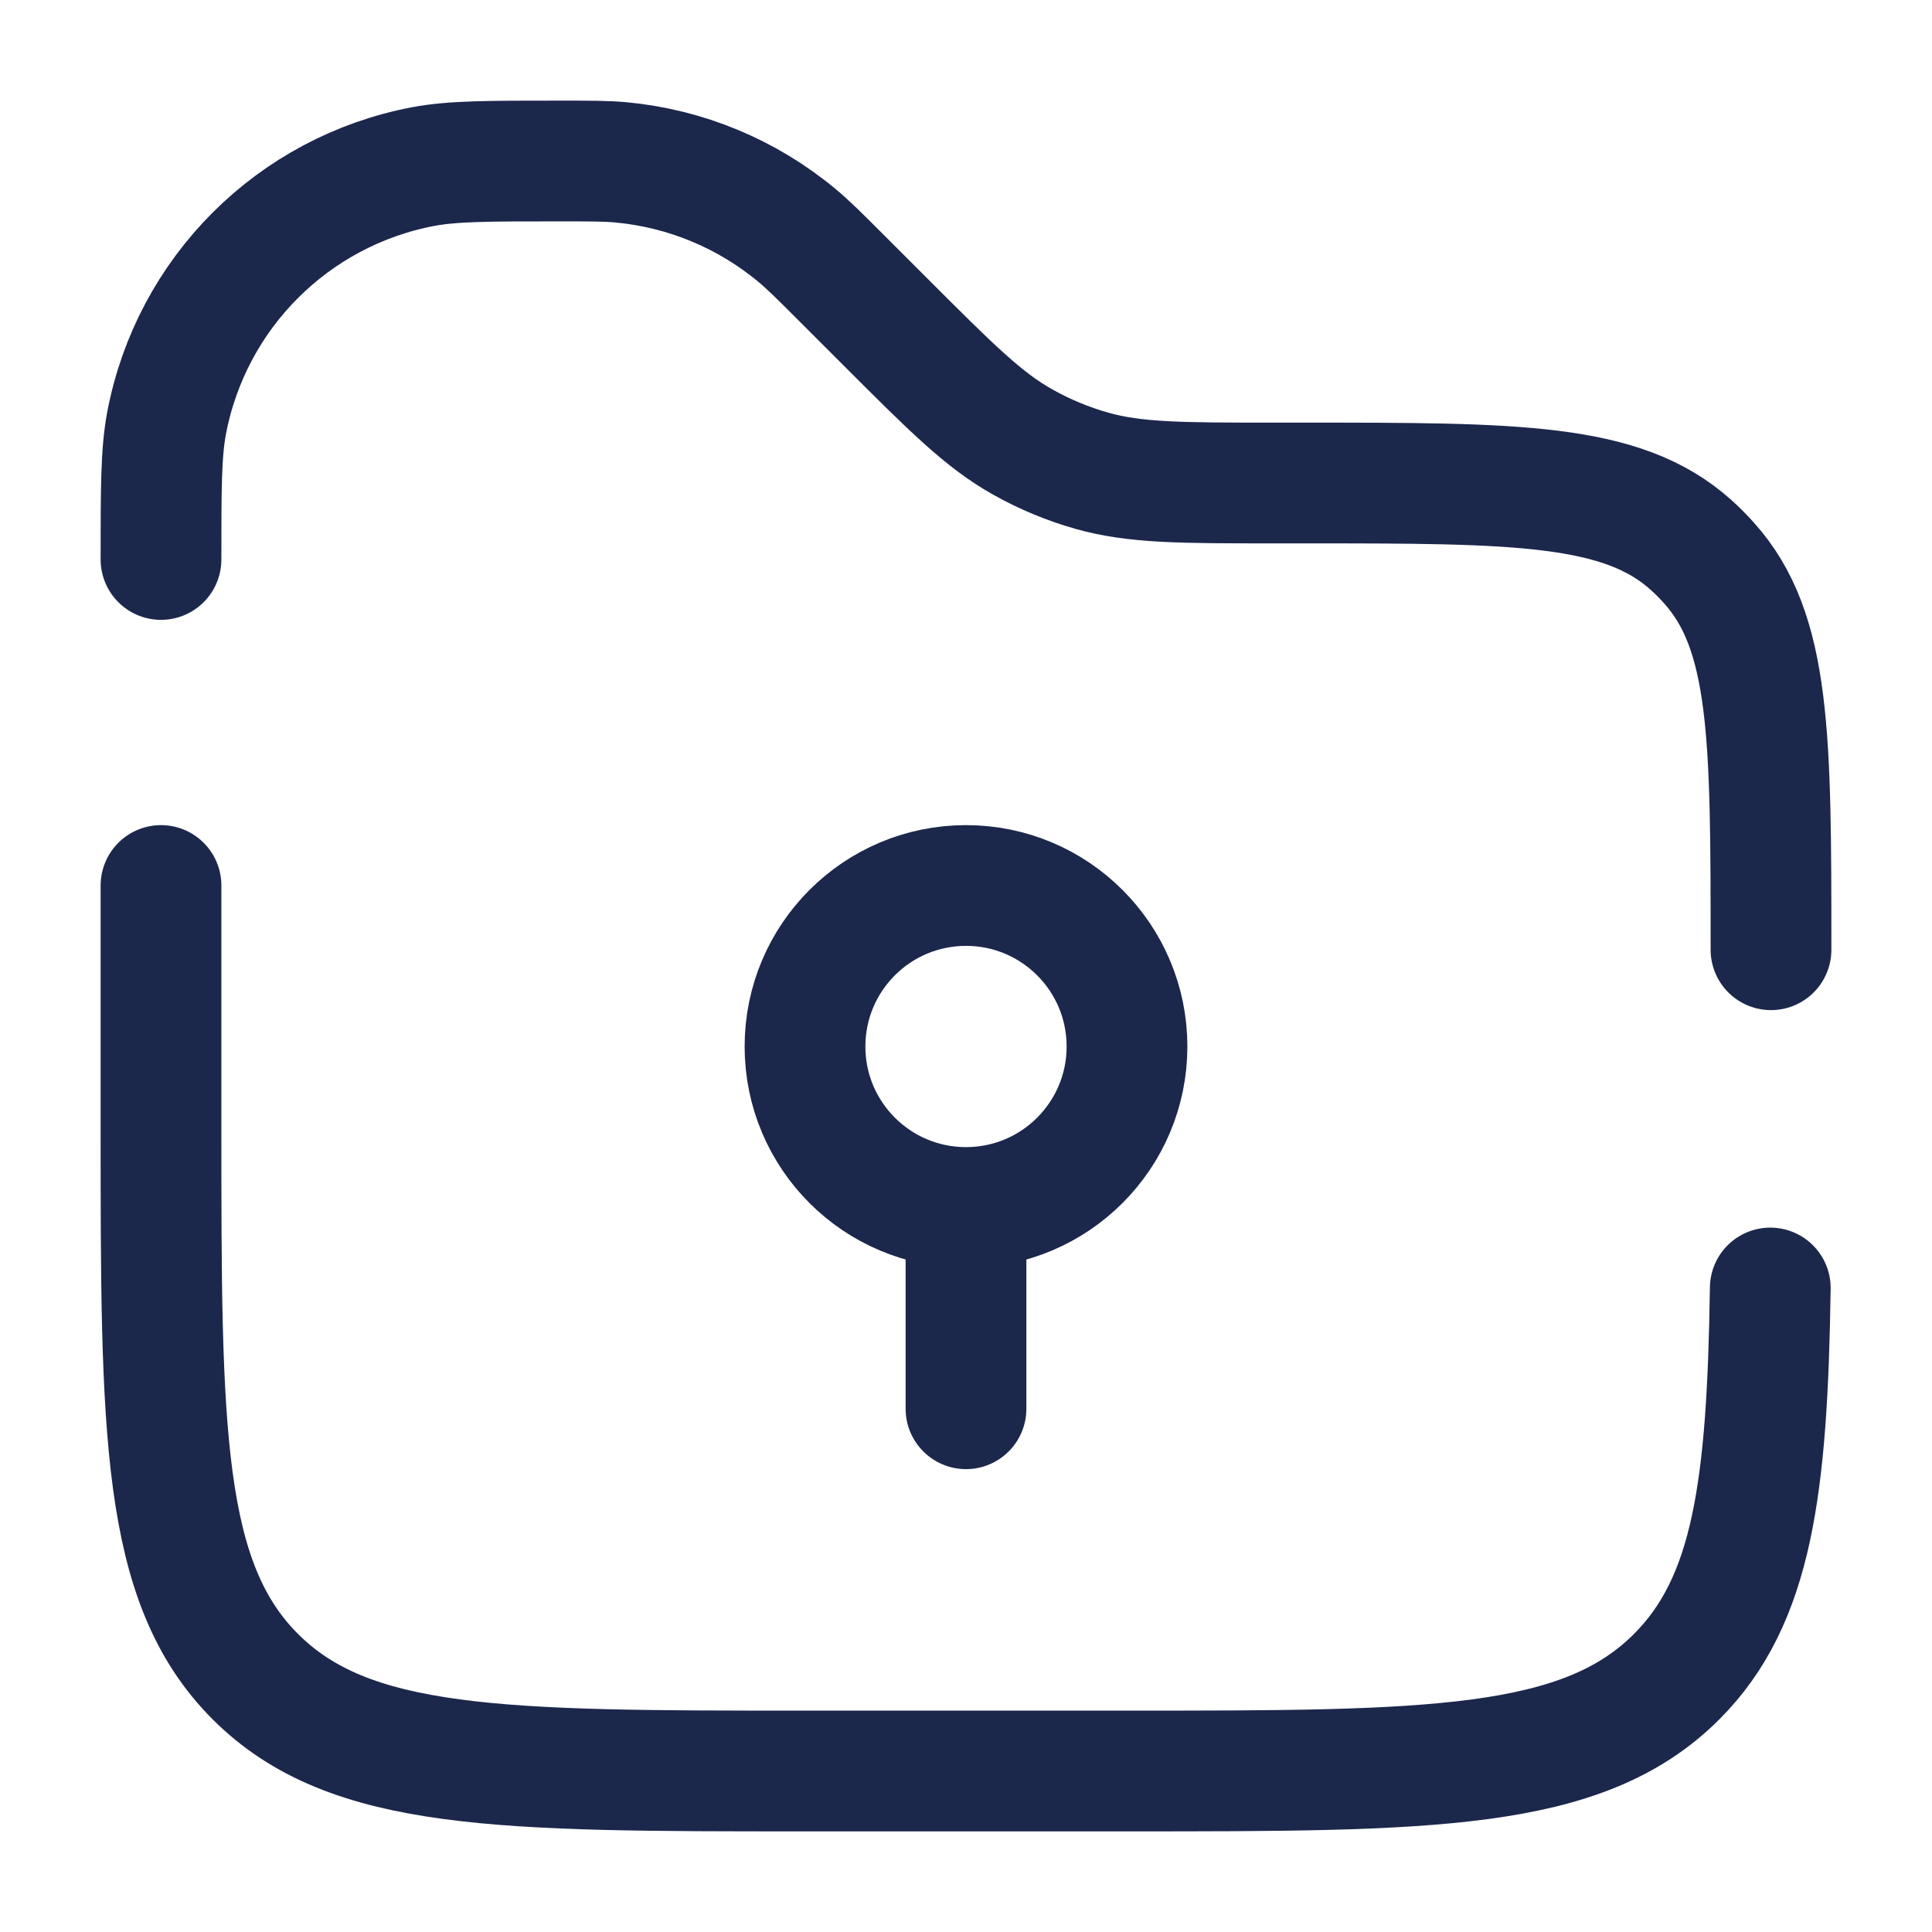
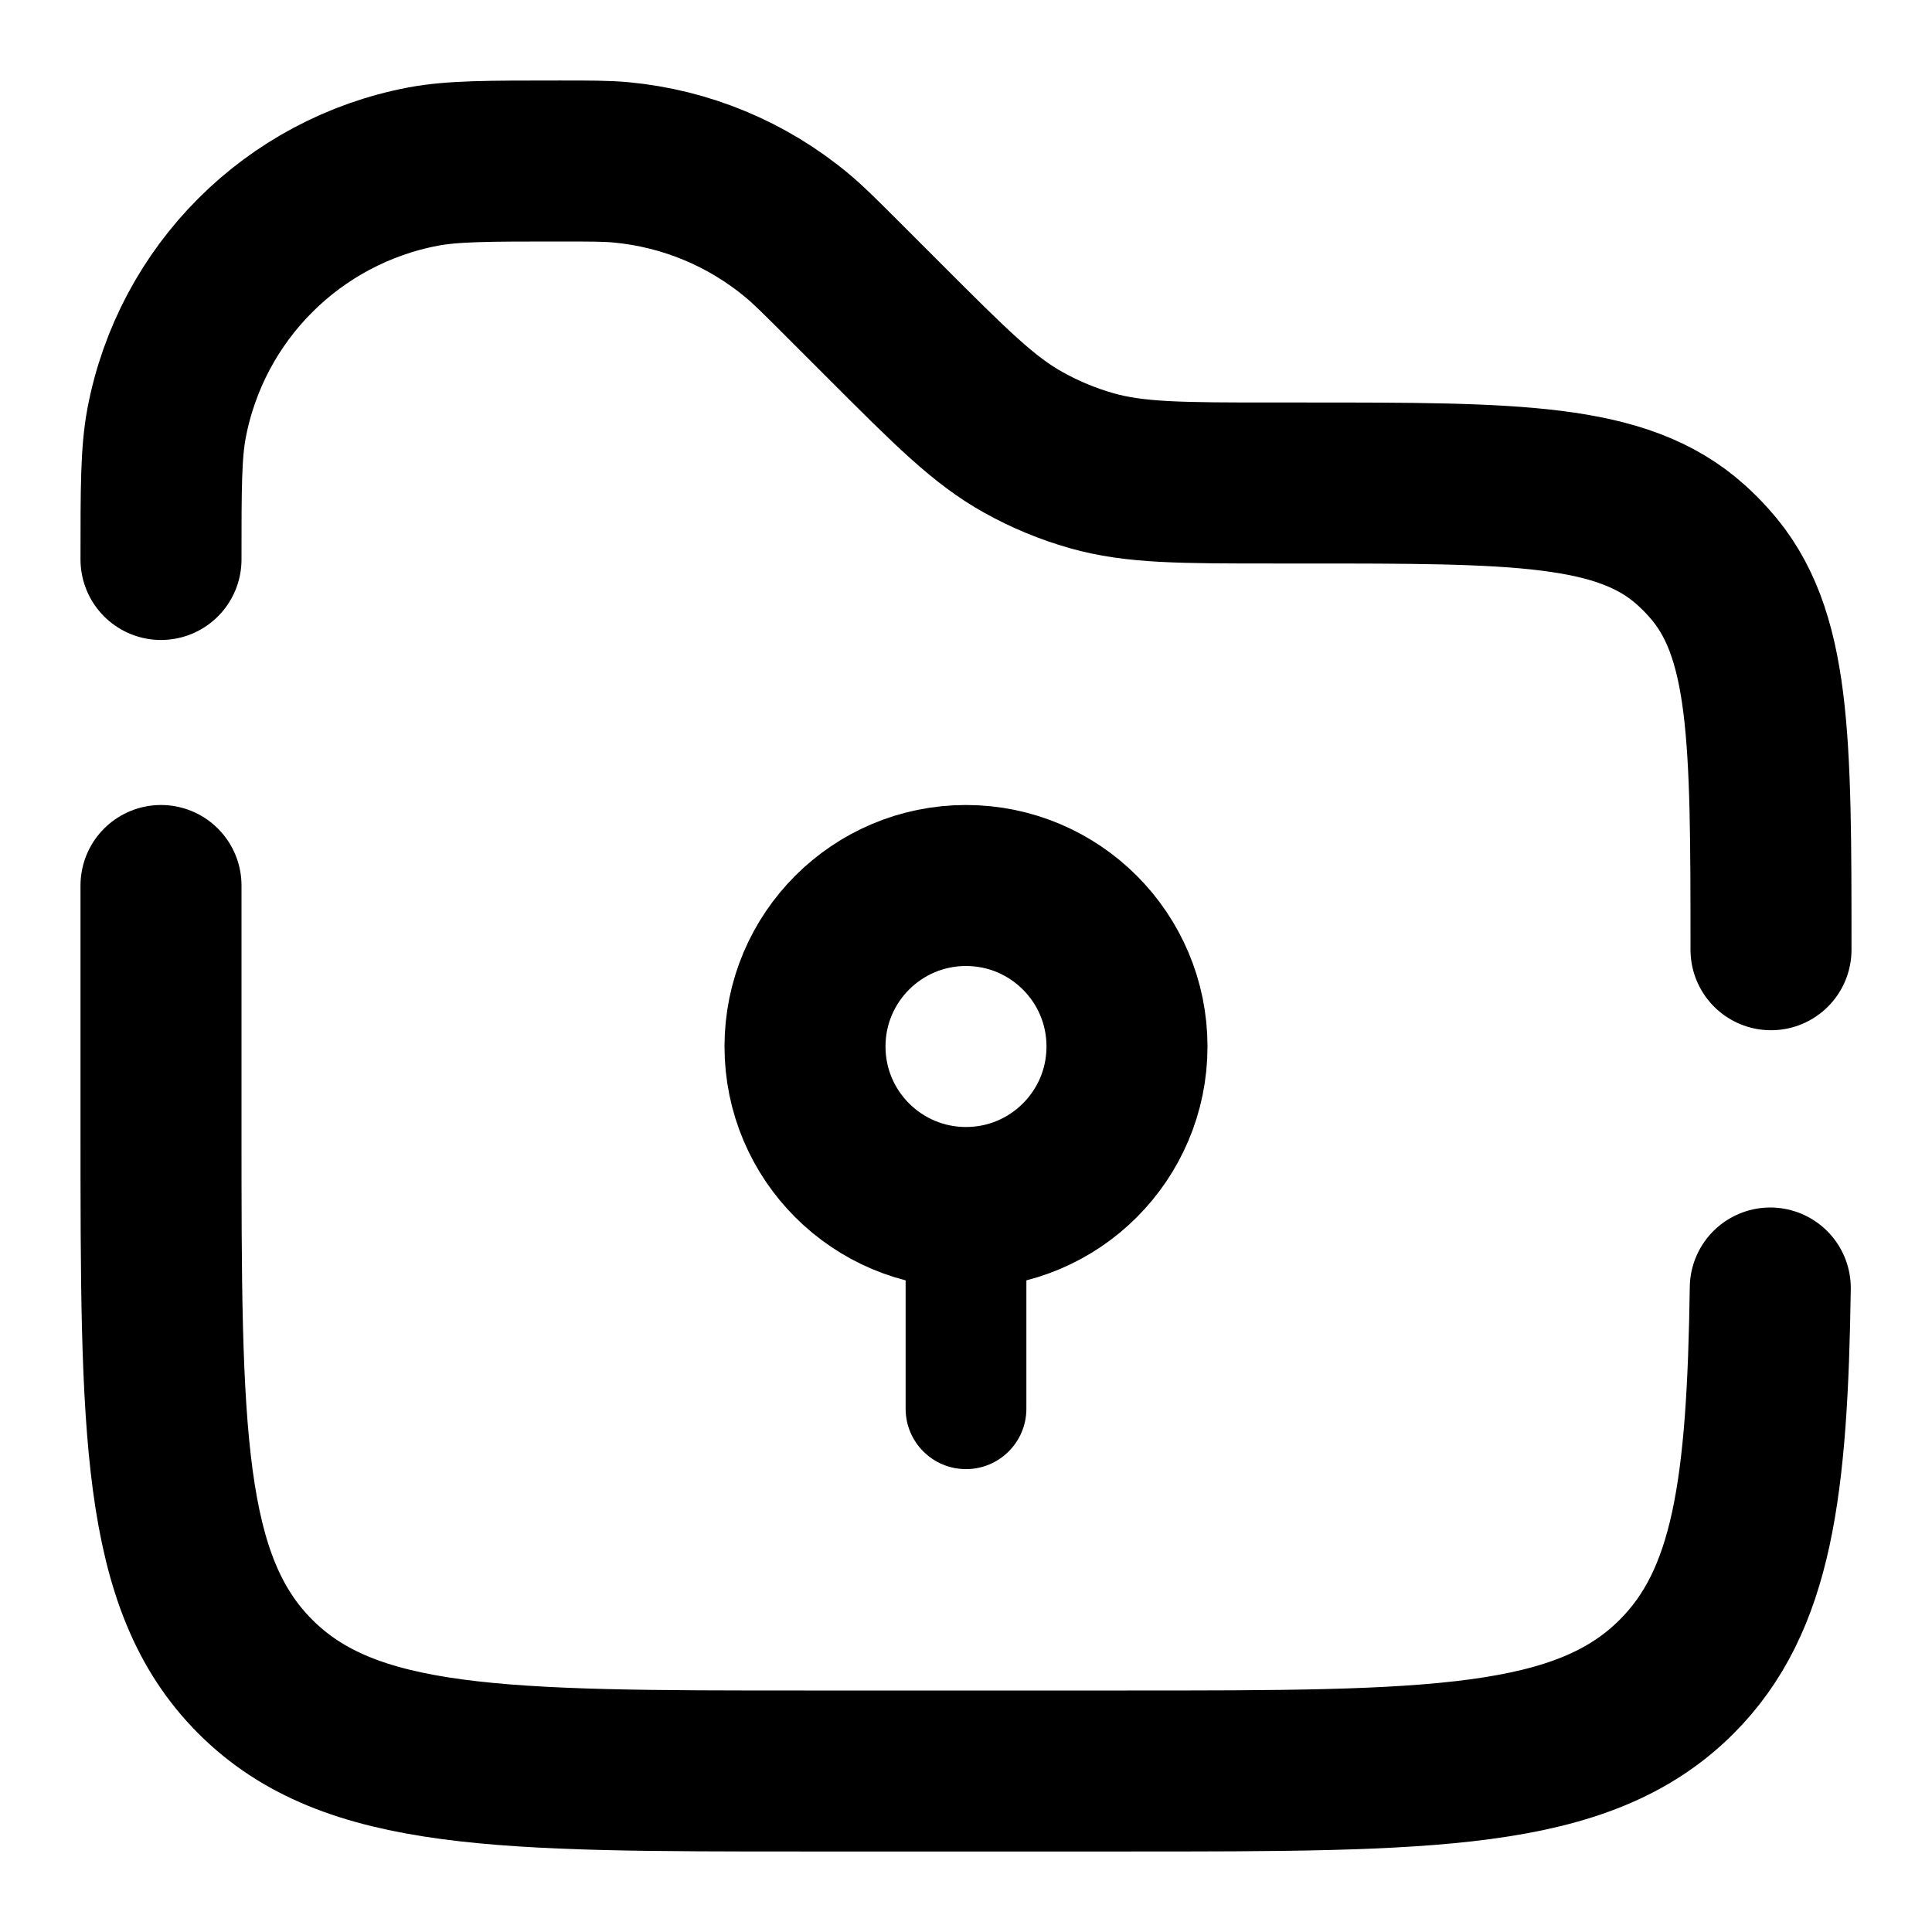
<svg xmlns="http://www.w3.org/2000/svg" width="800px" height="800px" viewBox="0 0 24 24" fill="none">
-   <circle cx="12" cy="13" r="2" stroke="#1C274C" stroke-width="1.5" />
-   <path d="M11.25 17.5C11.25 17.914 11.586 18.25 12 18.25C12.414 18.25 12.75 17.914 12.75 17.5H11.25ZM11.25 15V17.5H12.75V15H11.25Z" fill="#1C274C" />
-   <path d="M22 11.798C22 9.166 22 7.849 21.23 6.994C21.16 6.915 21.085 6.84 21.006 6.769C20.151 6 18.834 6 16.202 6H15.828C14.675 6 14.098 6 13.56 5.847C13.265 5.763 12.98 5.645 12.712 5.495C12.224 5.224 11.816 4.816 11 4L10.45 3.45C10.176 3.176 10.04 3.04 9.896 2.921C9.277 2.407 8.517 2.092 7.716 2.017C7.53 2 7.336 2 6.95 2C6.067 2 5.626 2 5.258 2.069C3.64 2.375 2.375 3.64 2.069 5.258C2 5.626 2 6.067 2 6.95M21.991 16C21.955 18.48 21.771 19.885 20.828 20.828C19.657 22 17.771 22 14 22H10C6.229 22 4.343 22 3.172 20.828C2 19.657 2 17.771 2 14V11" stroke="#1C274C" stroke-width="1.5" stroke-linecap="round" />
+   <circle cx="12" cy="13" r="2" stroke="#000000" stroke-width="2" />
+   <path d="M11.25 17.5C11.25 17.914 11.586 18.25 12 18.25C12.414 18.25 12.75 17.914 12.75 17.5H11.25ZM11.25 15V17.5H12.75V15H11.25Z" fill="#000000" />
+   <path d="M22 11.798C22 9.166 22 7.849 21.23 6.994C21.16 6.915 21.085 6.84 21.006 6.769C20.151 6 18.834 6 16.202 6H15.828C14.675 6 14.098 6 13.56 5.847C13.265 5.763 12.98 5.645 12.712 5.495C12.224 5.224 11.816 4.816 11 4L10.45 3.45C10.176 3.176 10.04 3.04 9.896 2.921C9.277 2.407 8.517 2.092 7.716 2.017C7.53 2 7.336 2 6.95 2C6.067 2 5.626 2 5.258 2.069C3.64 2.375 2.375 3.64 2.069 5.258C2 5.626 2 6.067 2 6.95M21.991 16C21.955 18.48 21.771 19.885 20.828 20.828C19.657 22 17.771 22 14 22H10C6.229 22 4.343 22 3.172 20.828C2 19.657 2 17.771 2 14V11" stroke="#000000" stroke-width="2" stroke-linecap="round" />
</svg>
